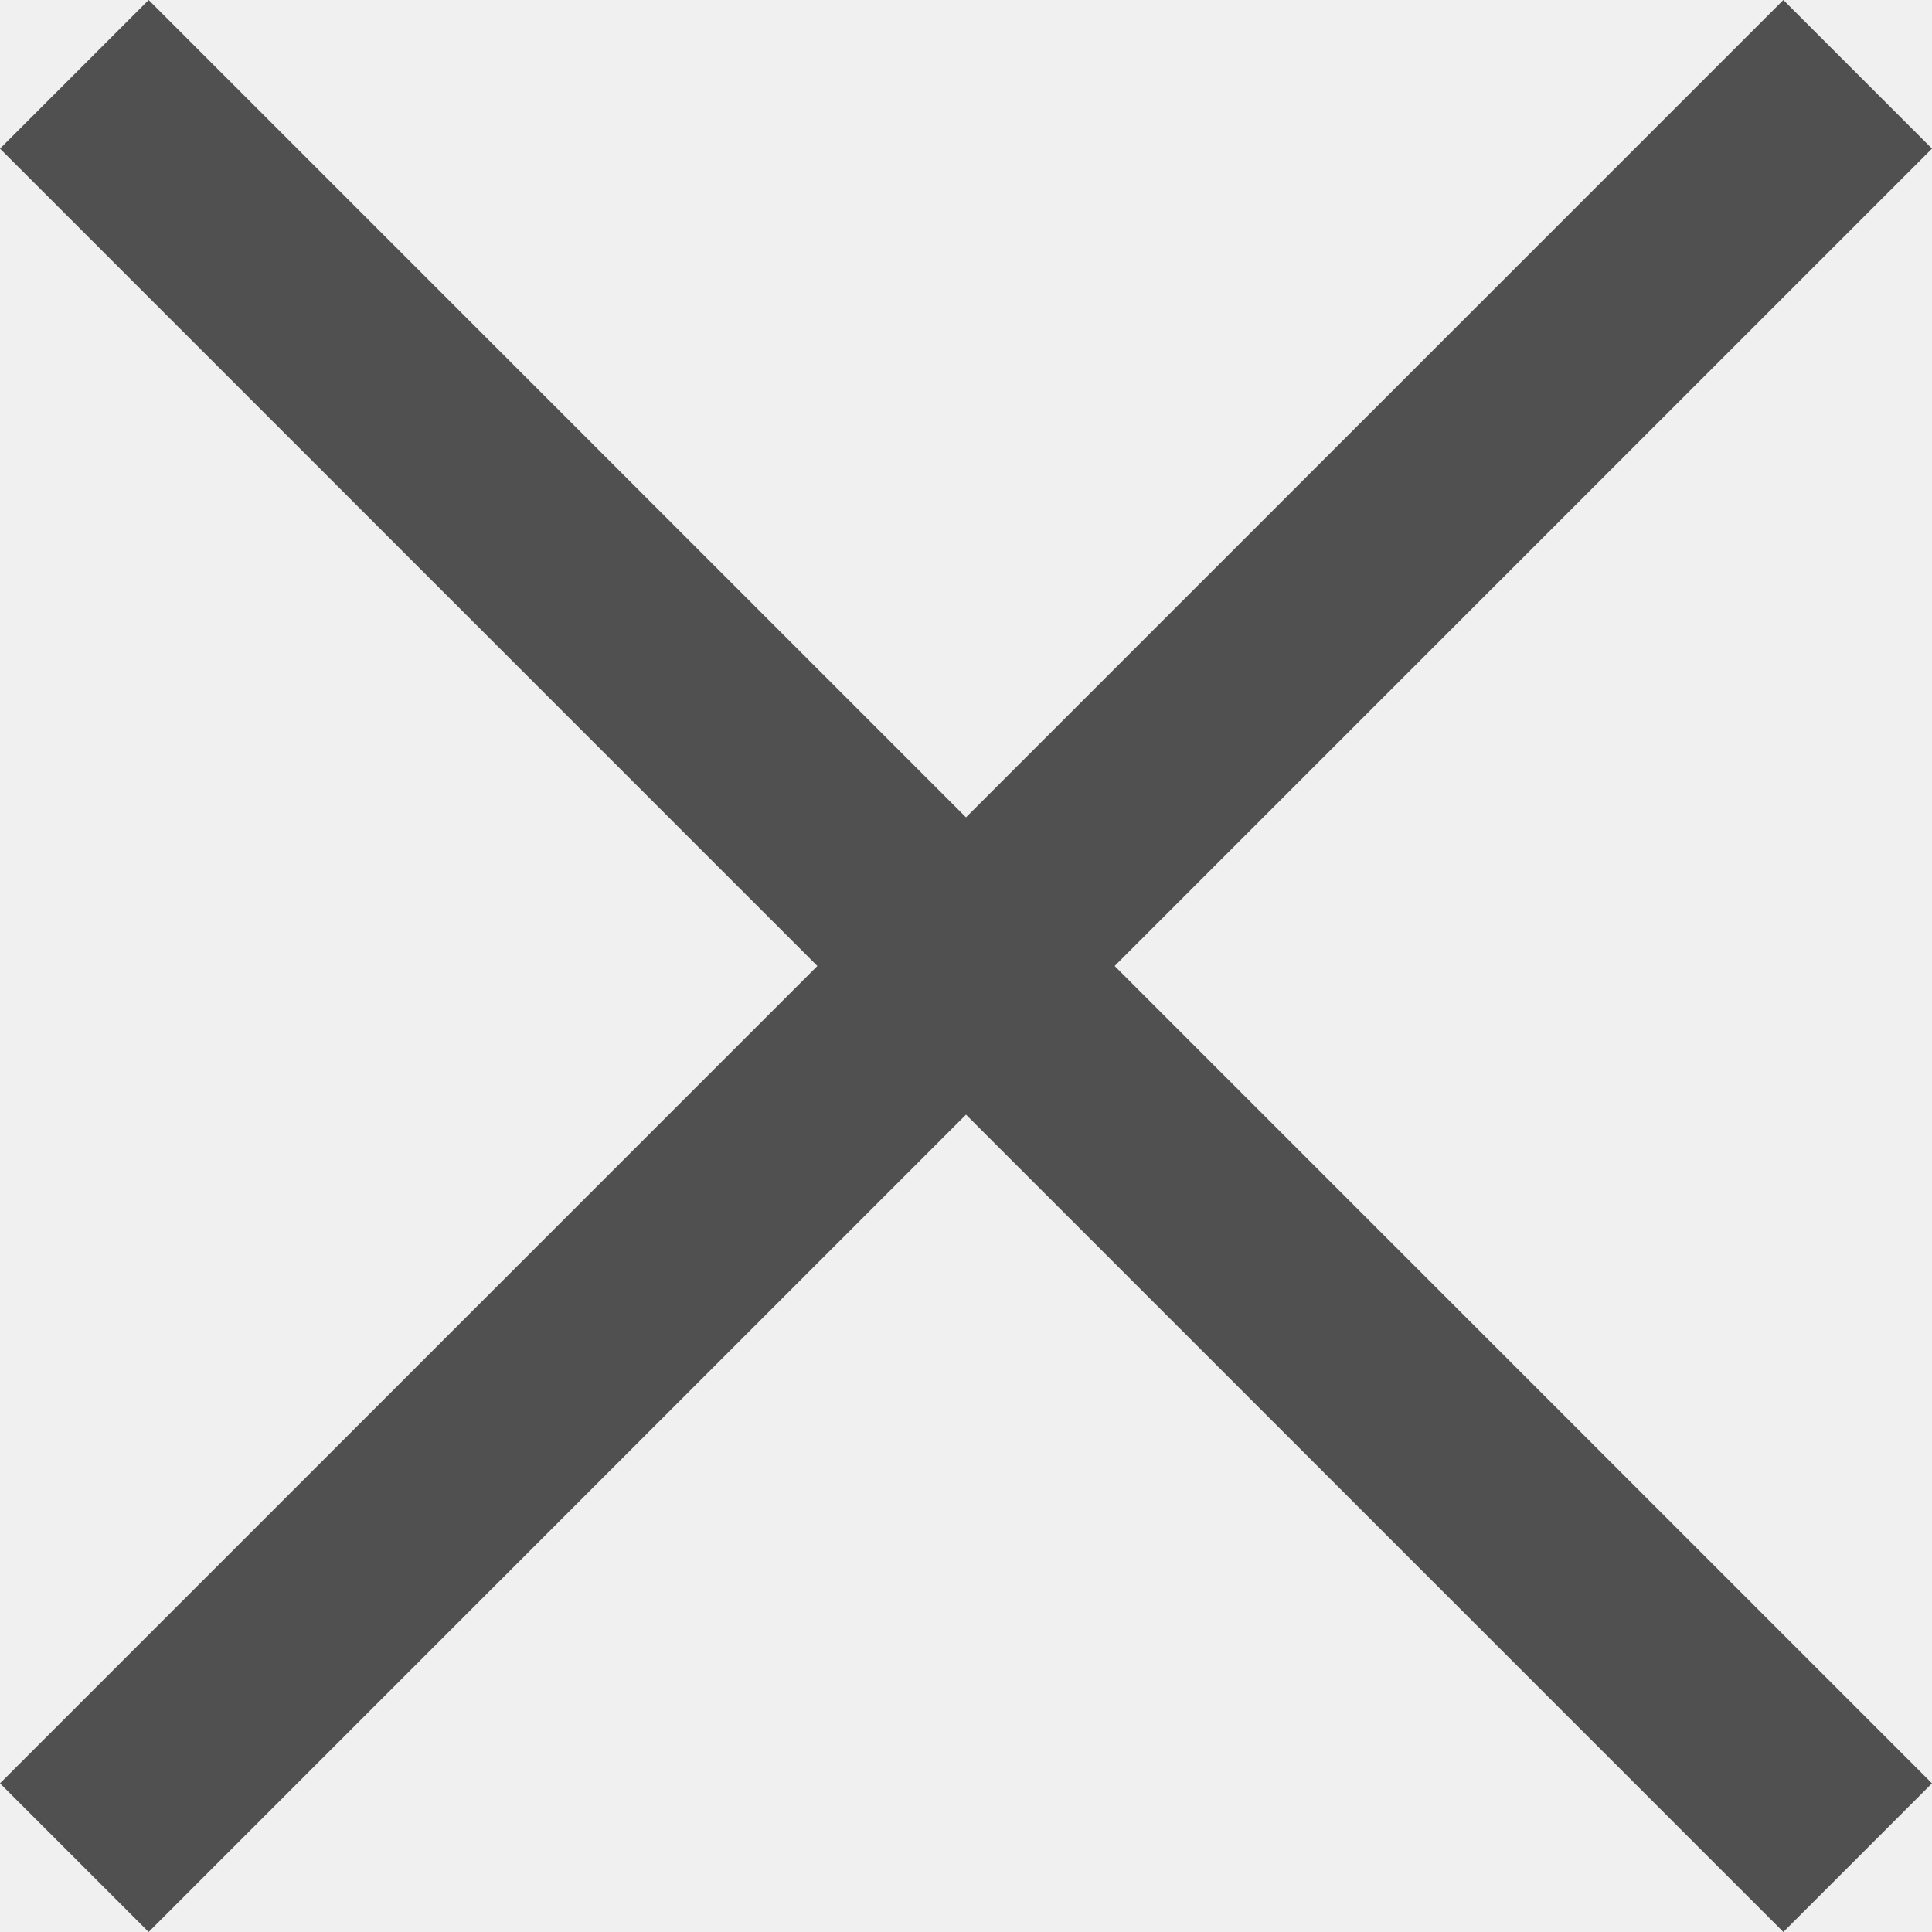
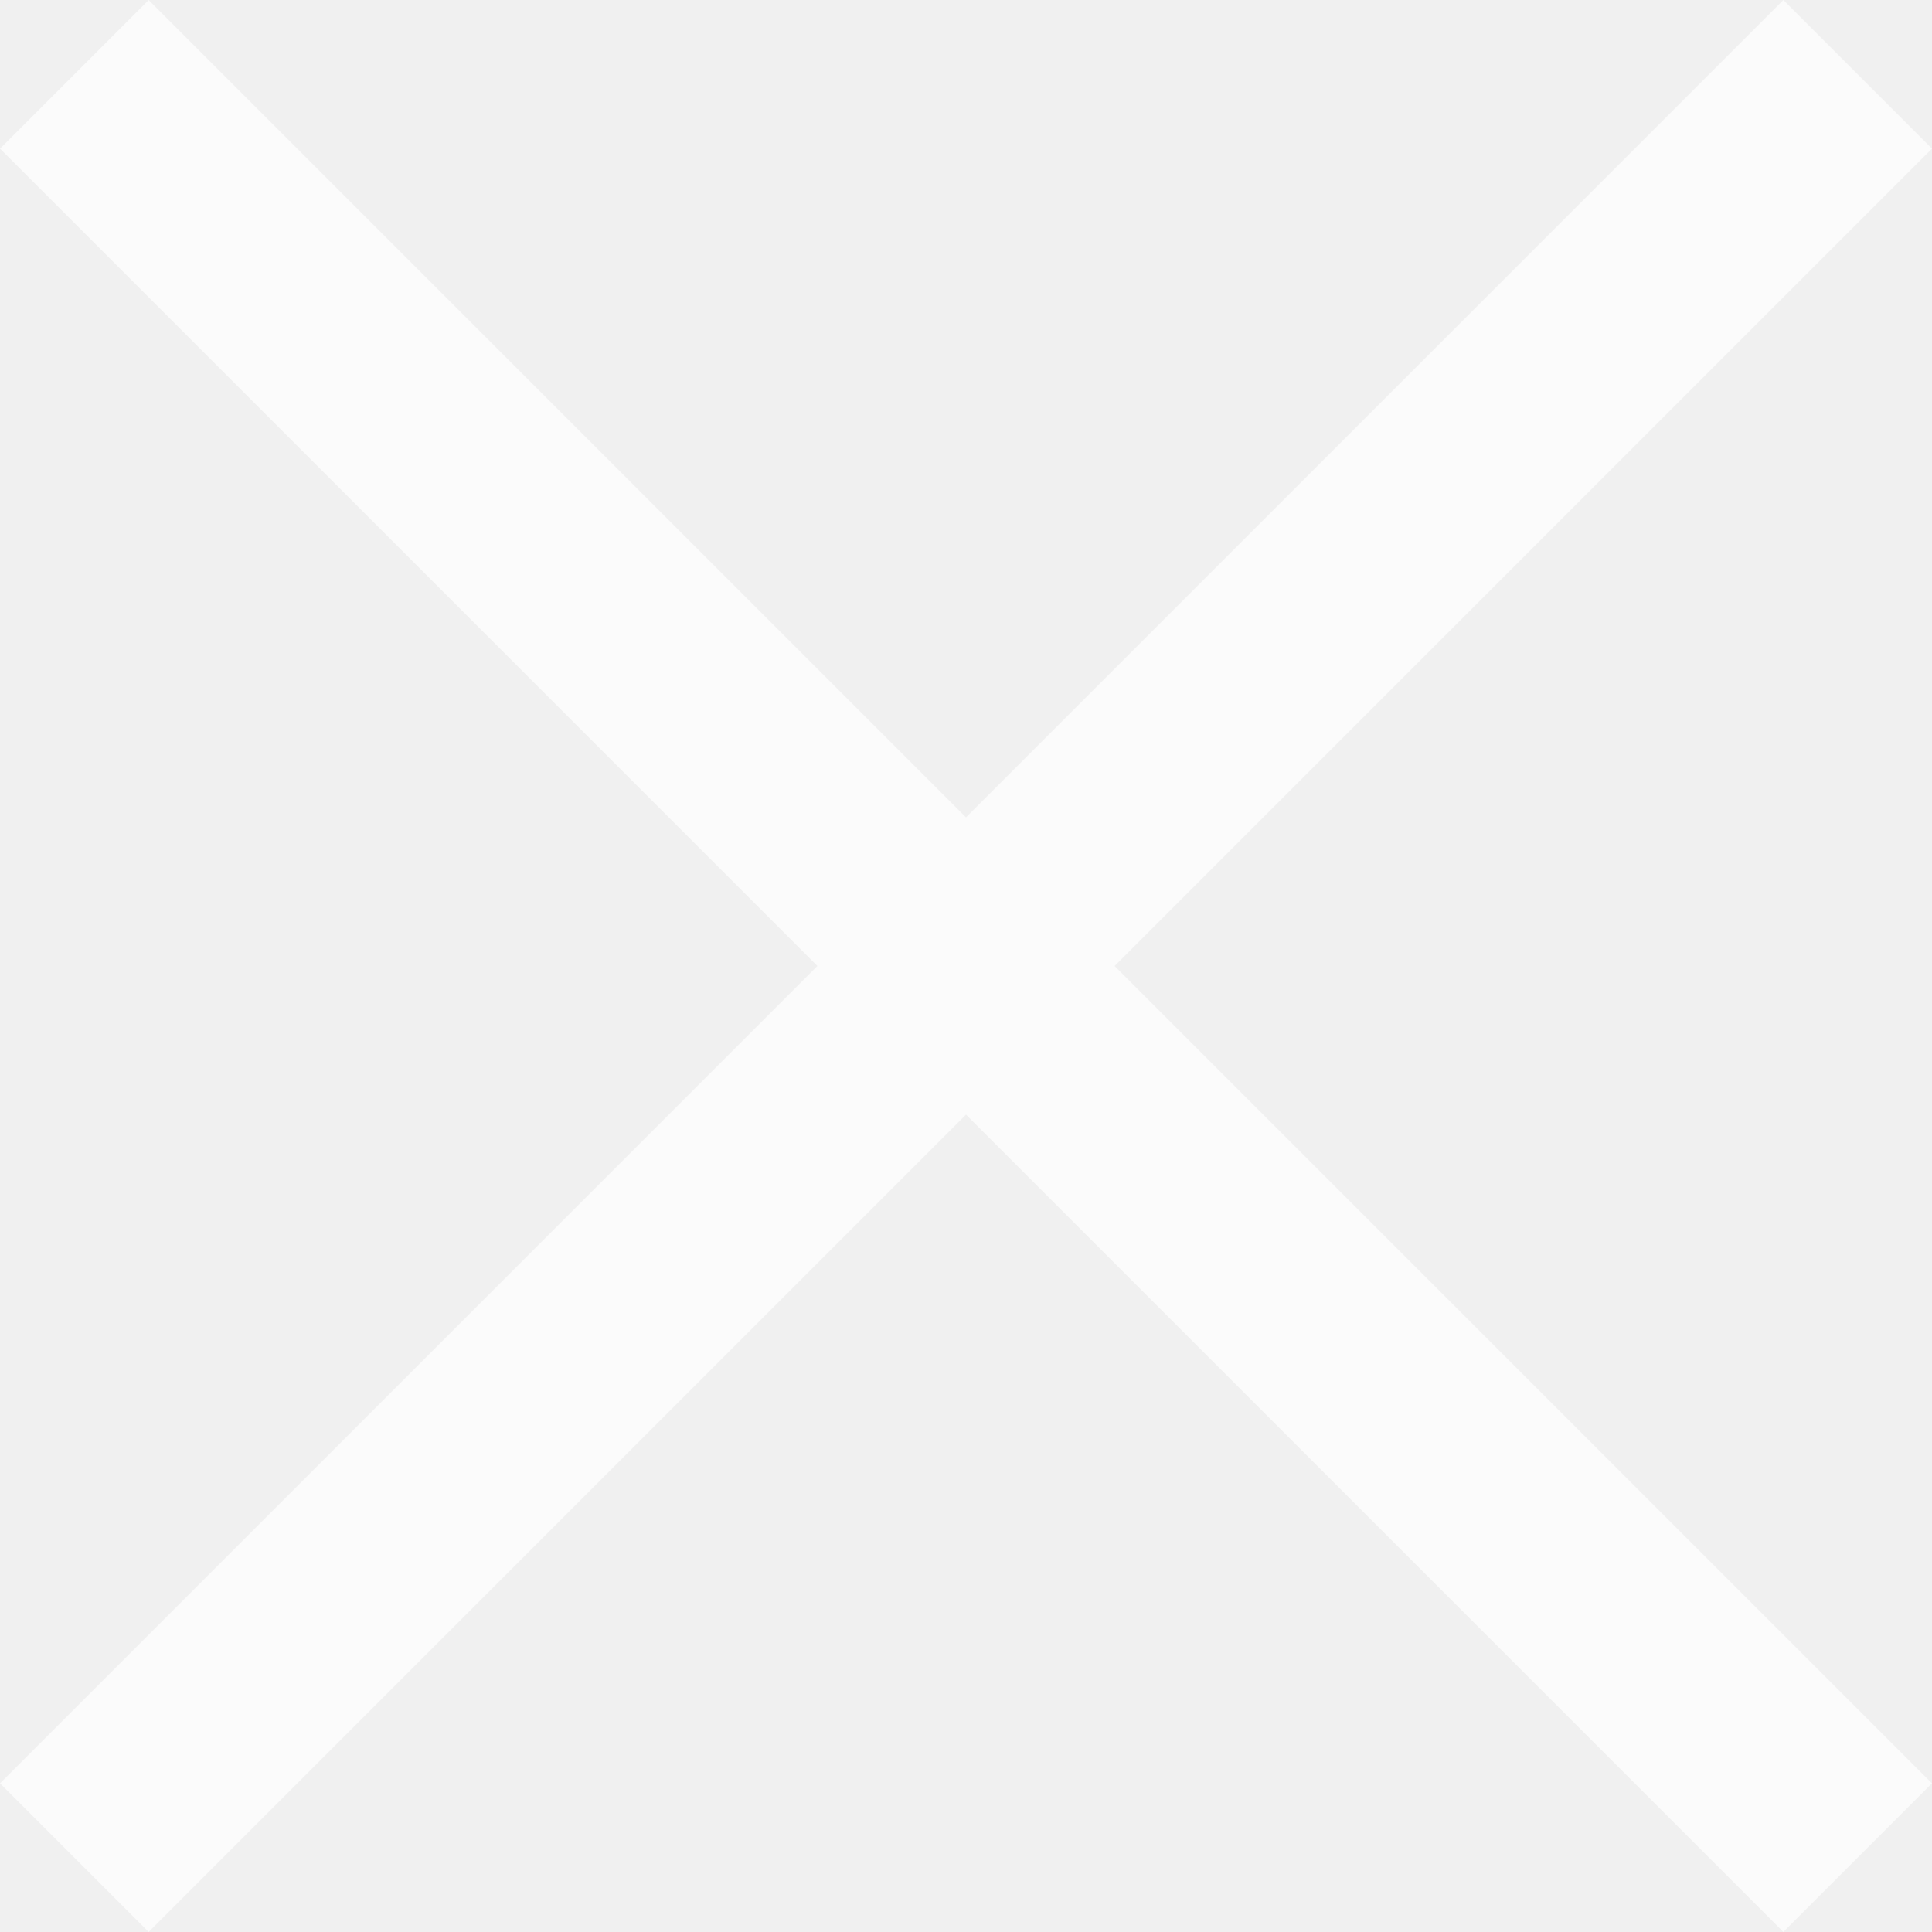
<svg xmlns="http://www.w3.org/2000/svg" width="15" height="15" viewBox="0 0 15 15" fill="none">
-   <path d="M1.154 15L0 13.846L6.346 7.5L0 1.154L1.154 0L7.5 6.346L13.846 0L15 1.154L8.654 7.5L15 13.846L13.846 15L7.5 8.654L1.154 15Z" fill="#505050" />
+   <path d="M1.154 15L0 13.846L6.346 7.5L0 1.154L1.154 0L7.5 6.346L13.846 0L15 1.154L8.654 7.5L15 13.846L13.846 15L7.5 8.654L1.154 15Z" fill="#FFF" opacity="0.7" />
</svg>
